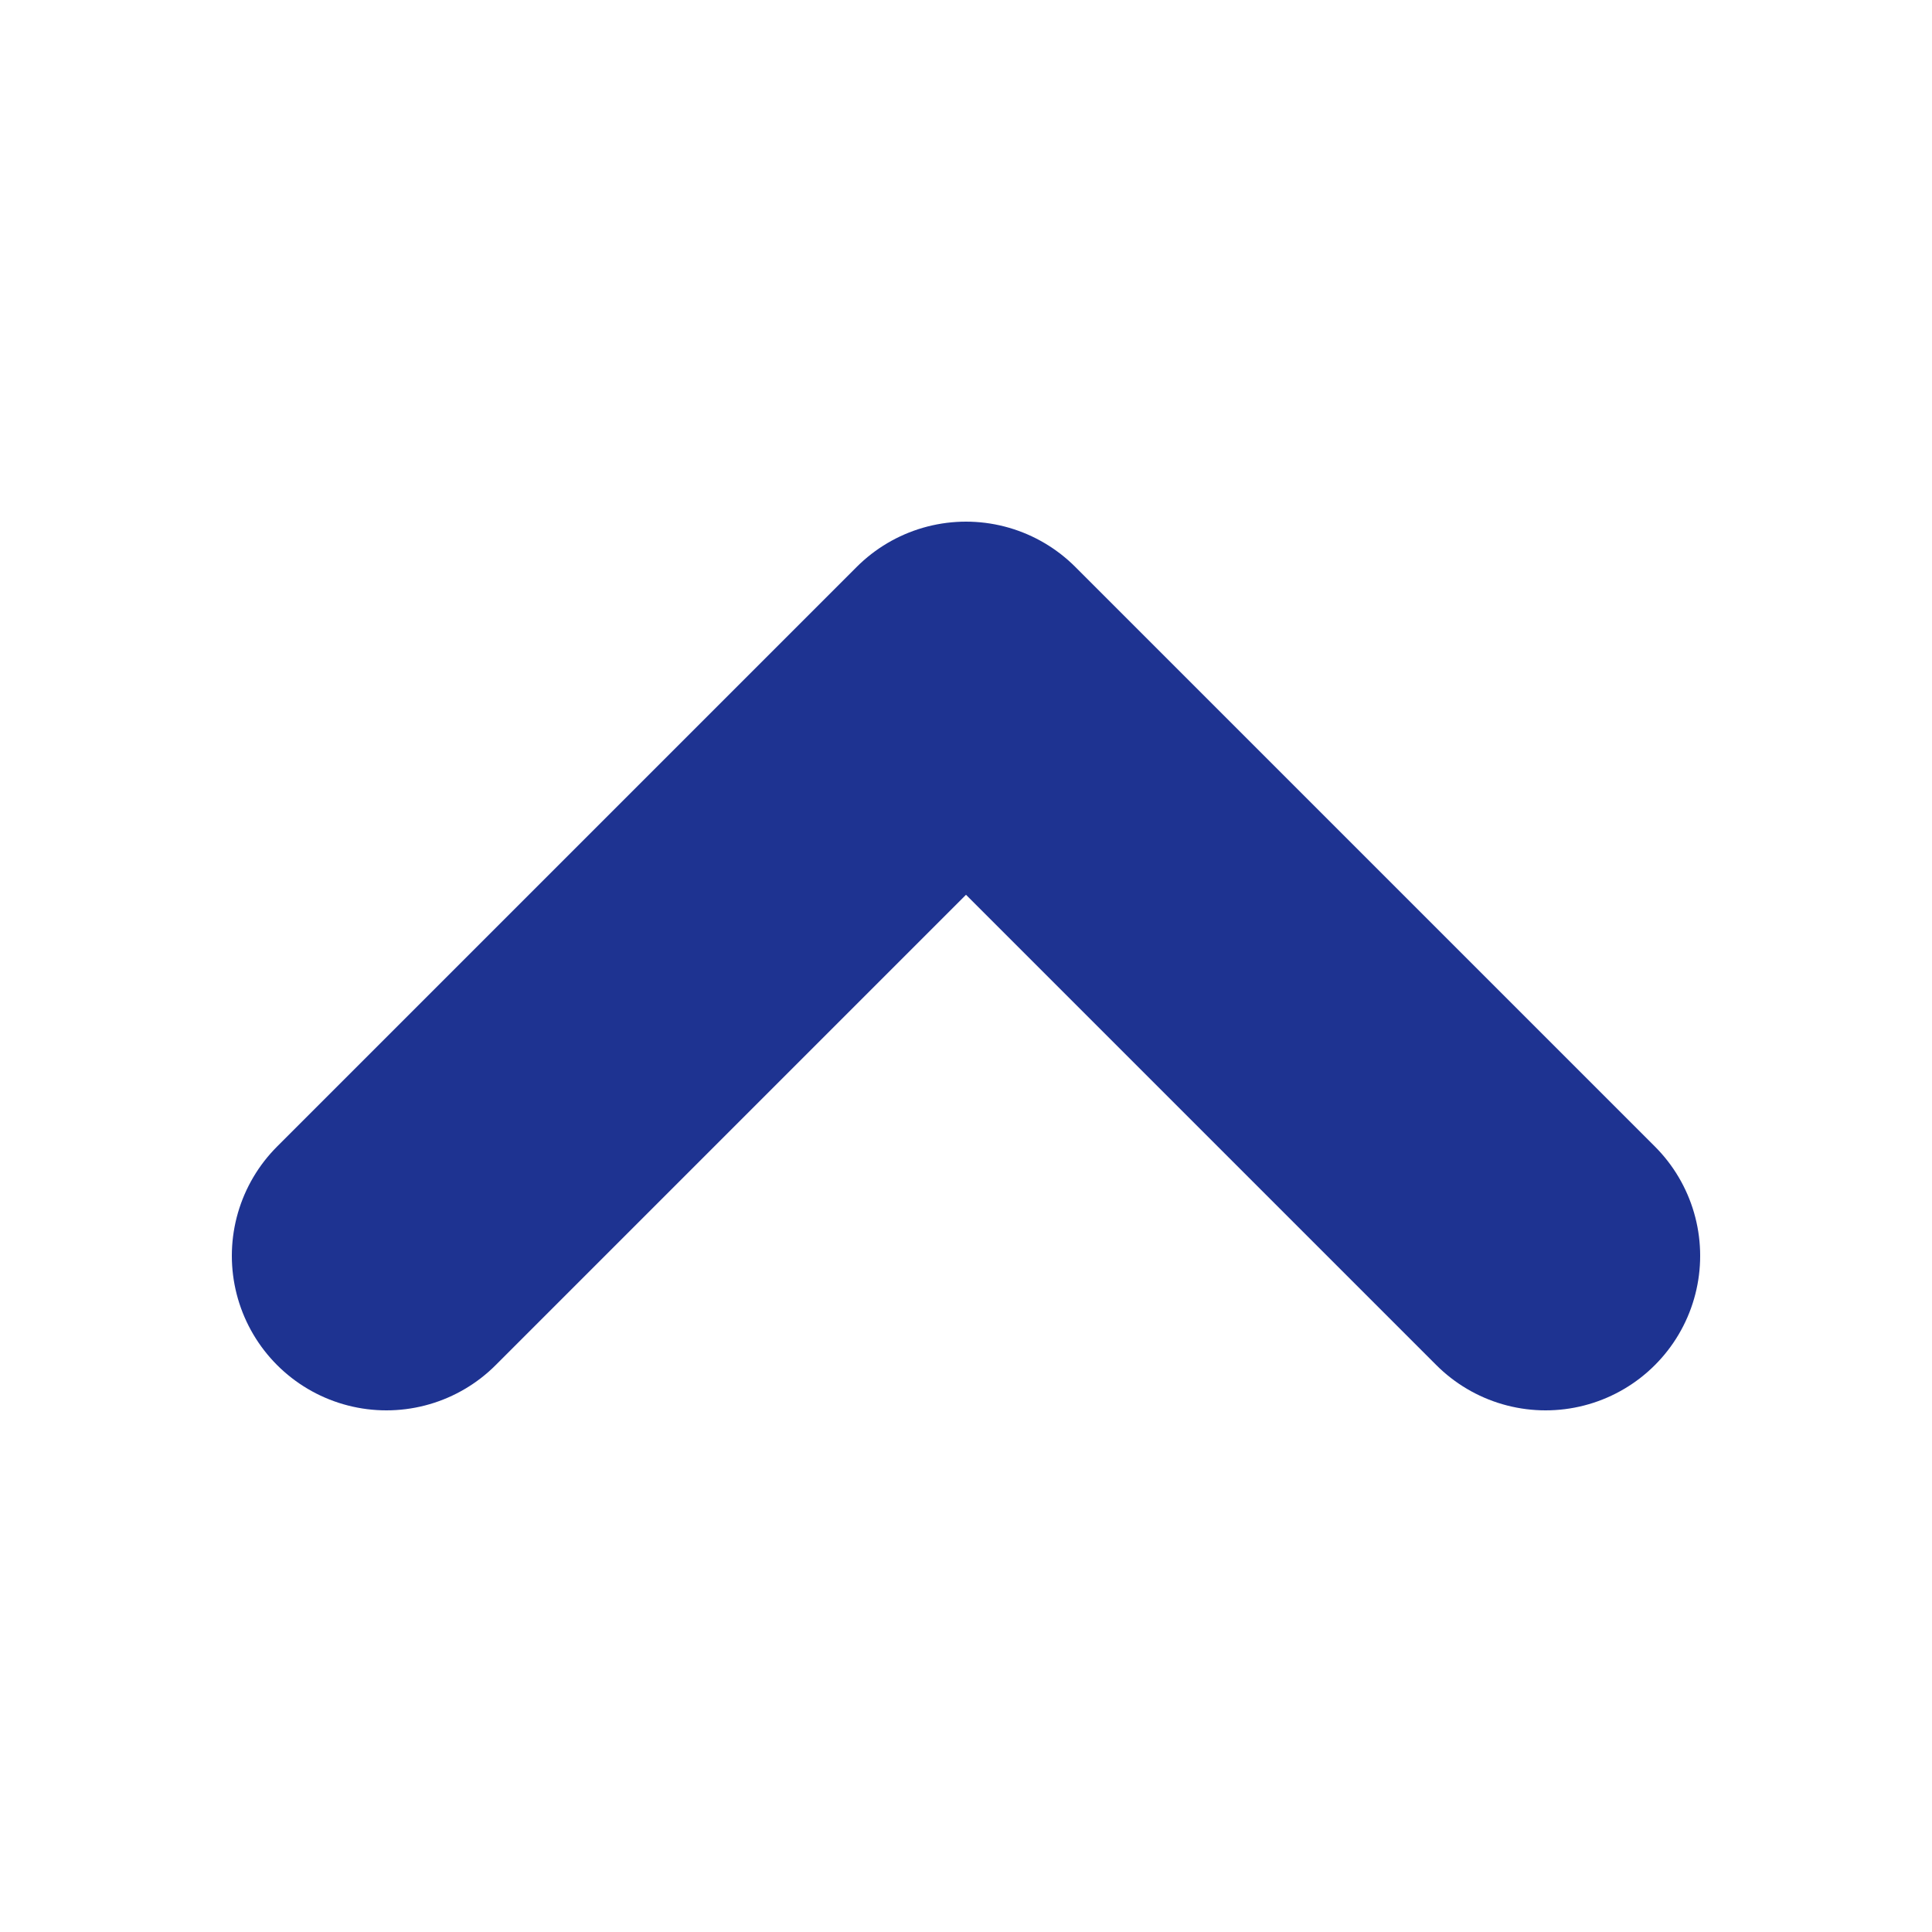
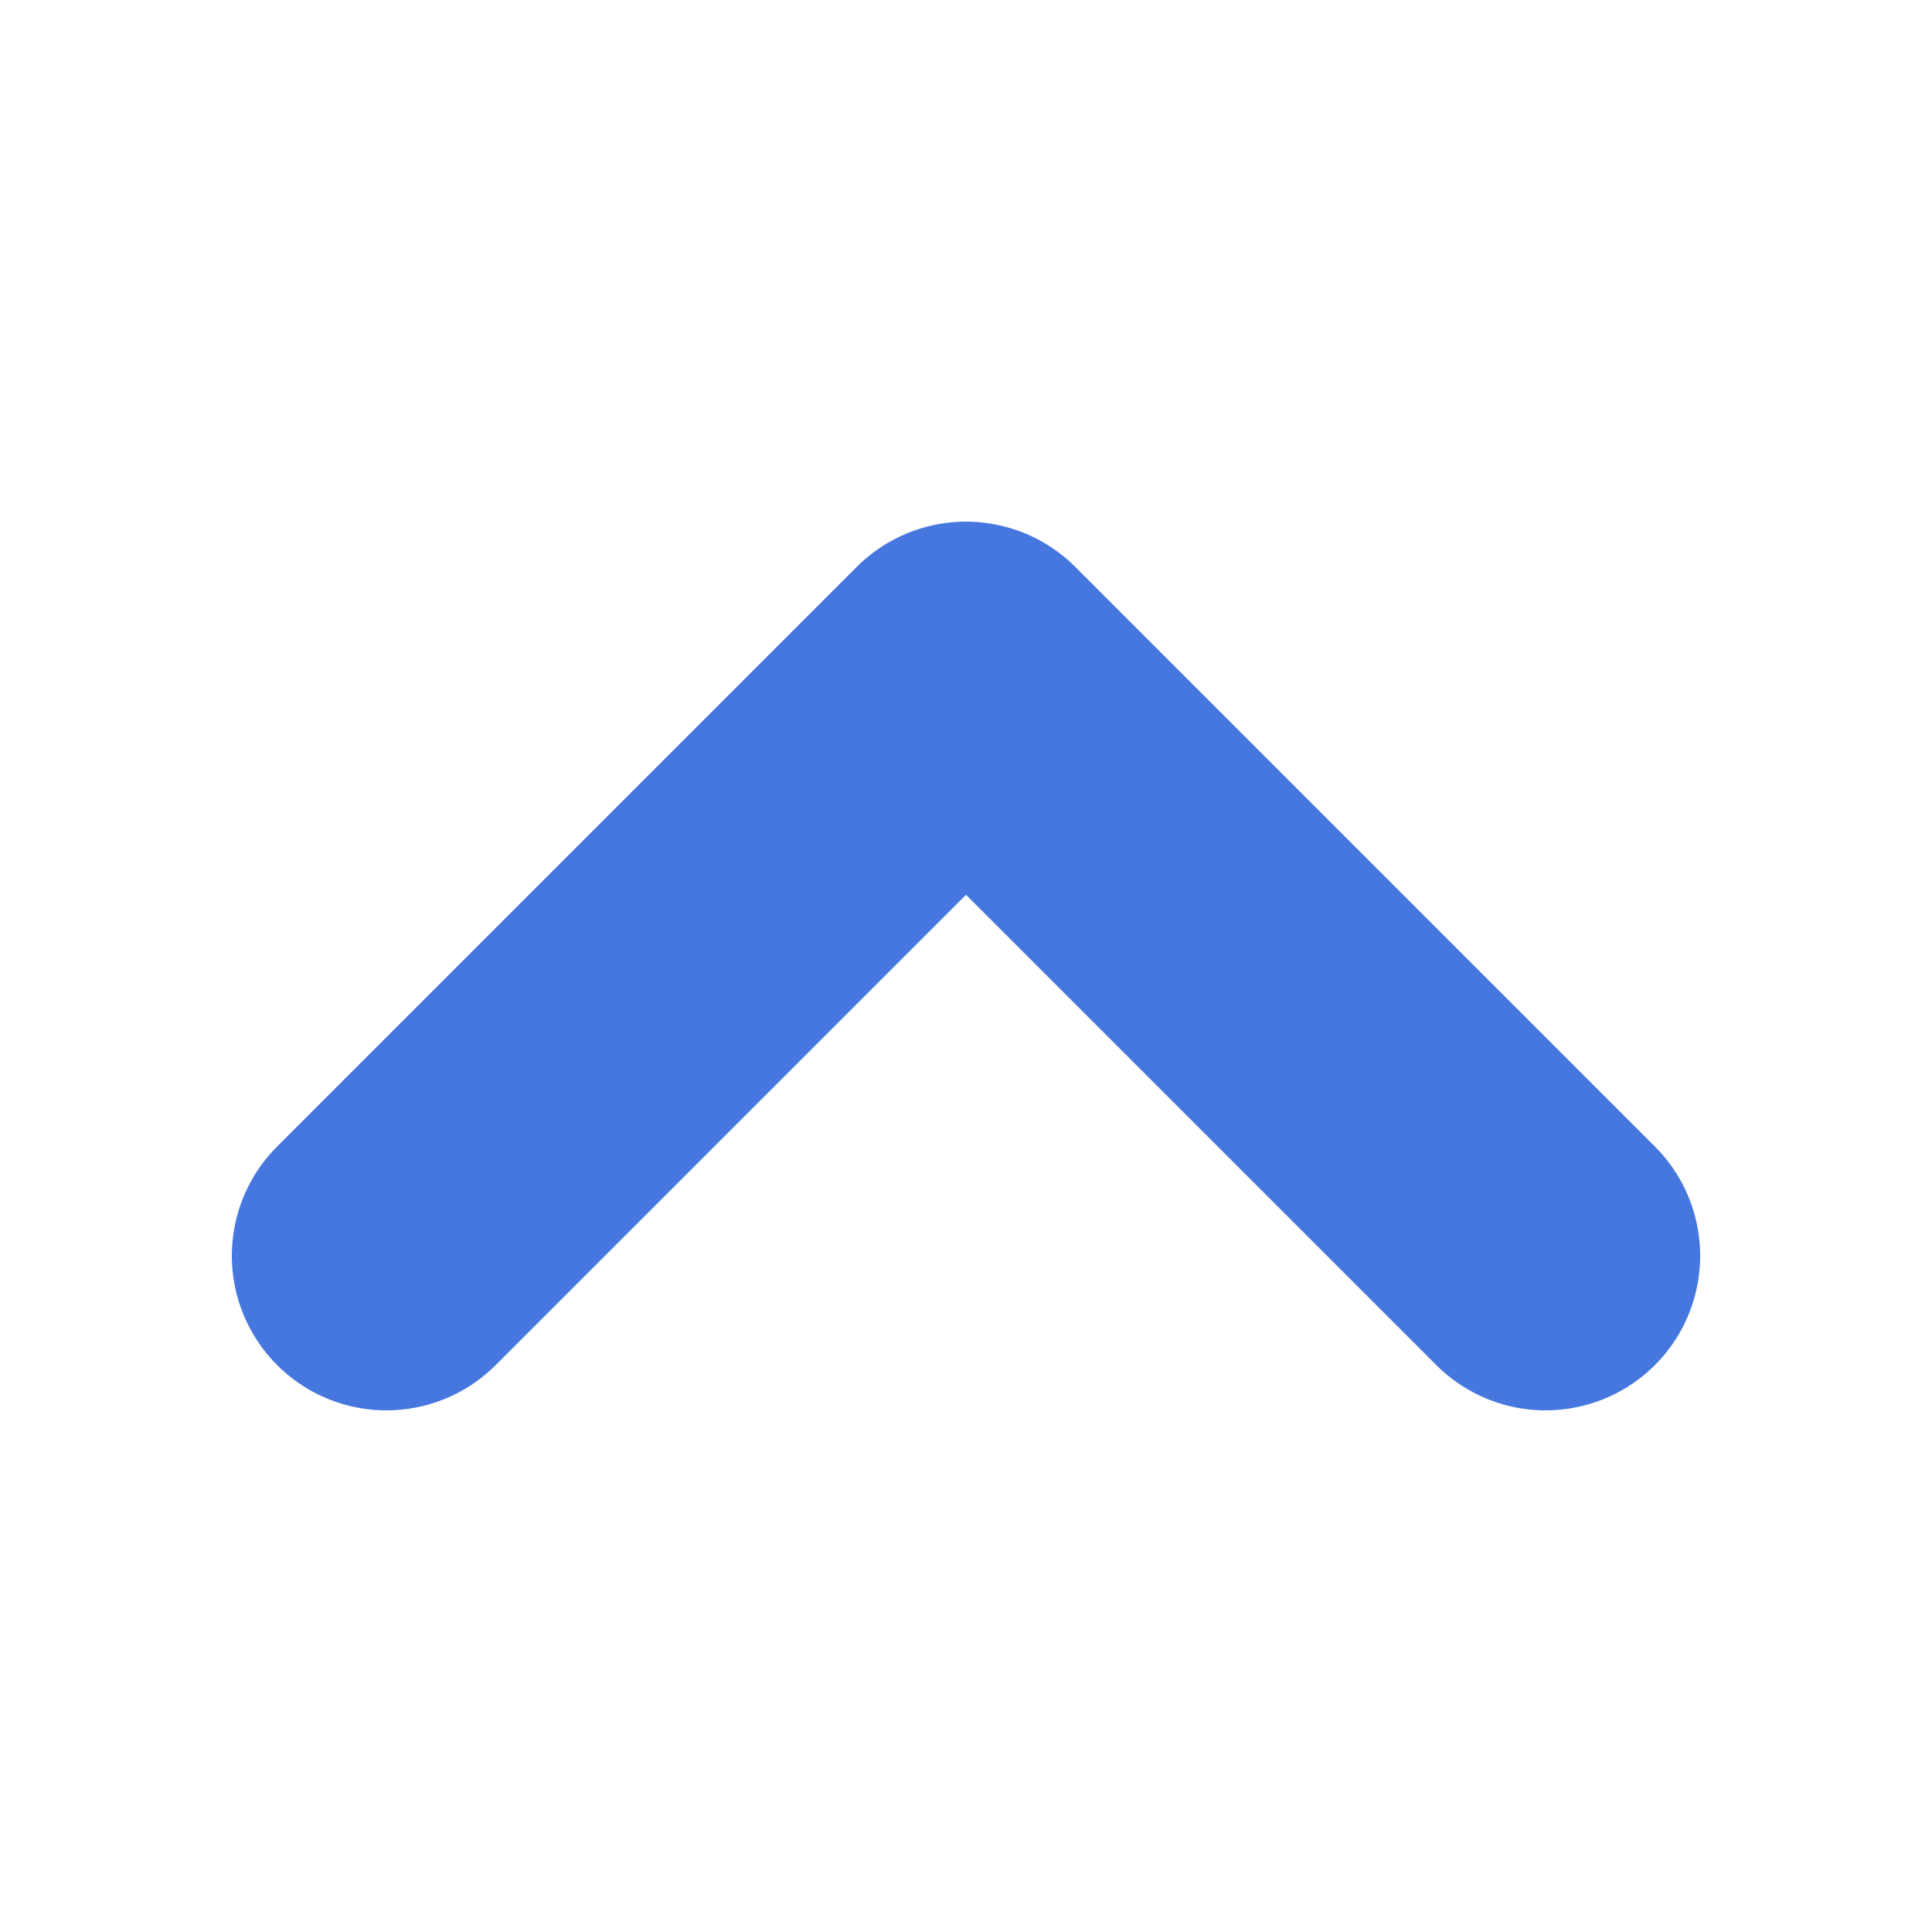
<svg xmlns="http://www.w3.org/2000/svg" width="10" height="10" viewBox="0 0 10 10">
-   <polyline points="2,6.5 5,3.5 8,6.5" fill="none" stroke="#1E3391" stroke-width="1.6" stroke-linecap="round" stroke-linejoin="round" />
+   <polyline points="2,6.5 5,3.5 8,6.5" fill="none" stroke="#4677DF" stroke-width="1.6" stroke-linecap="round" stroke-linejoin="round" />
</svg>
